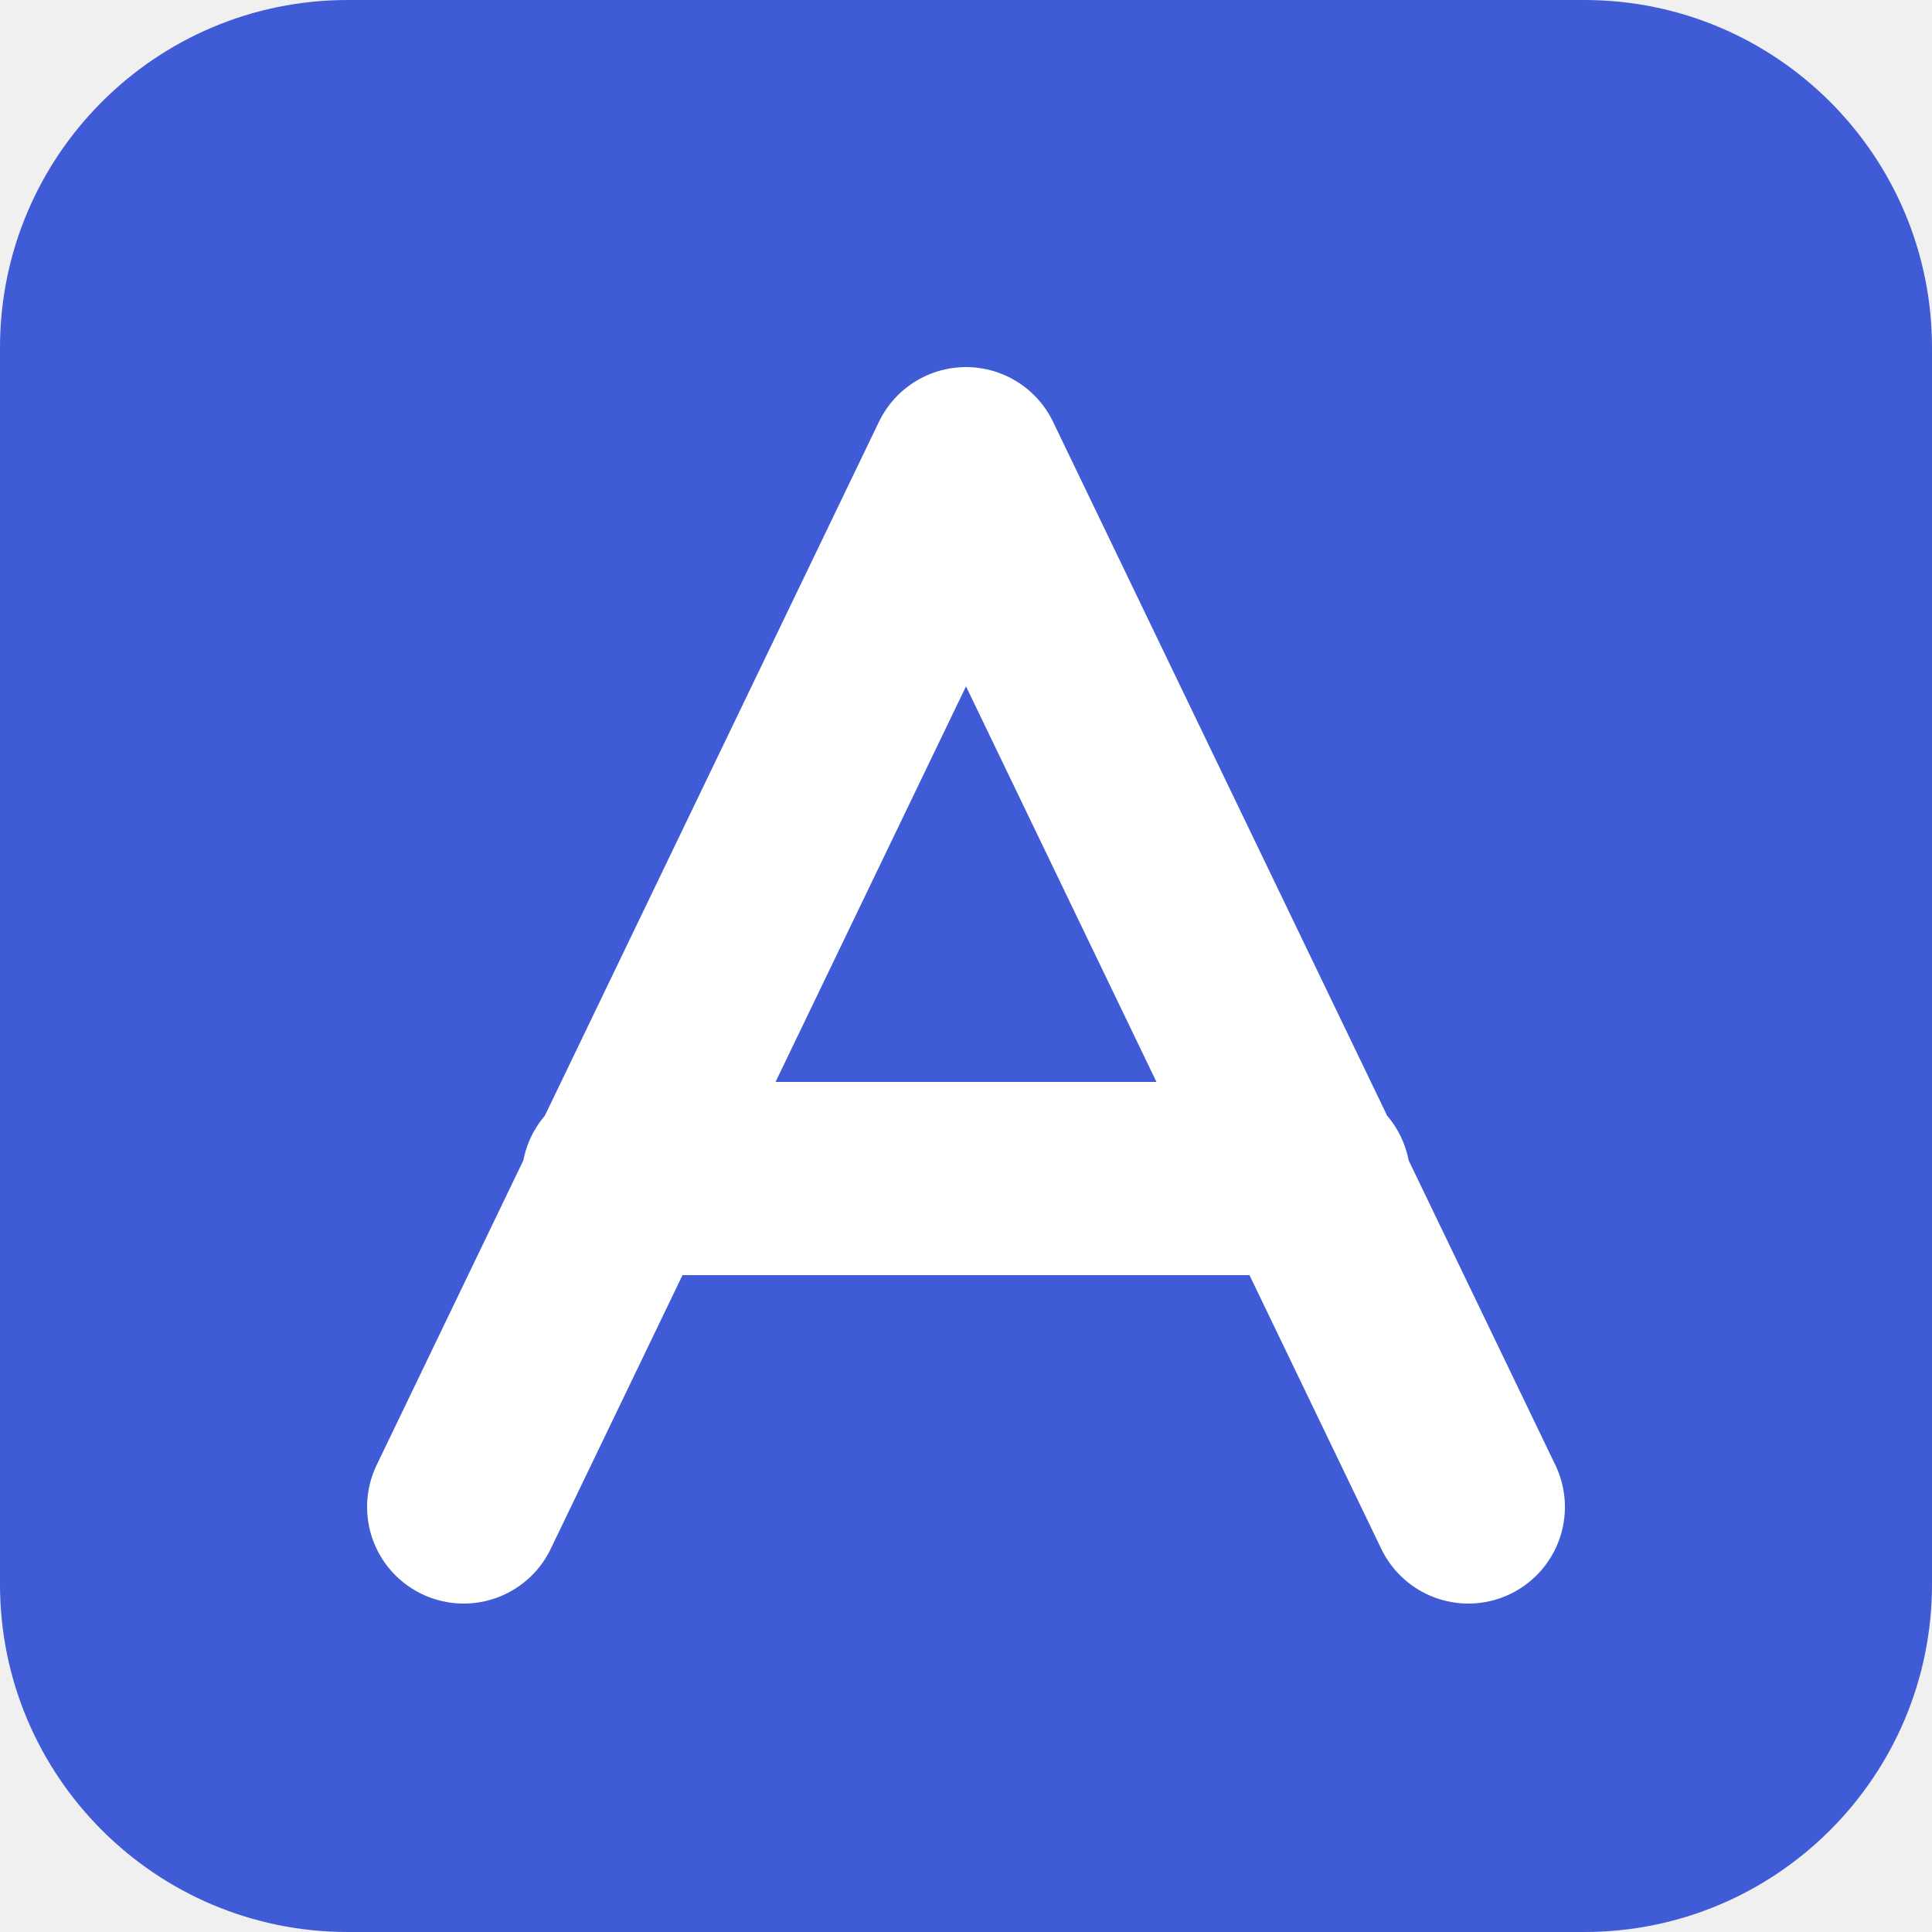
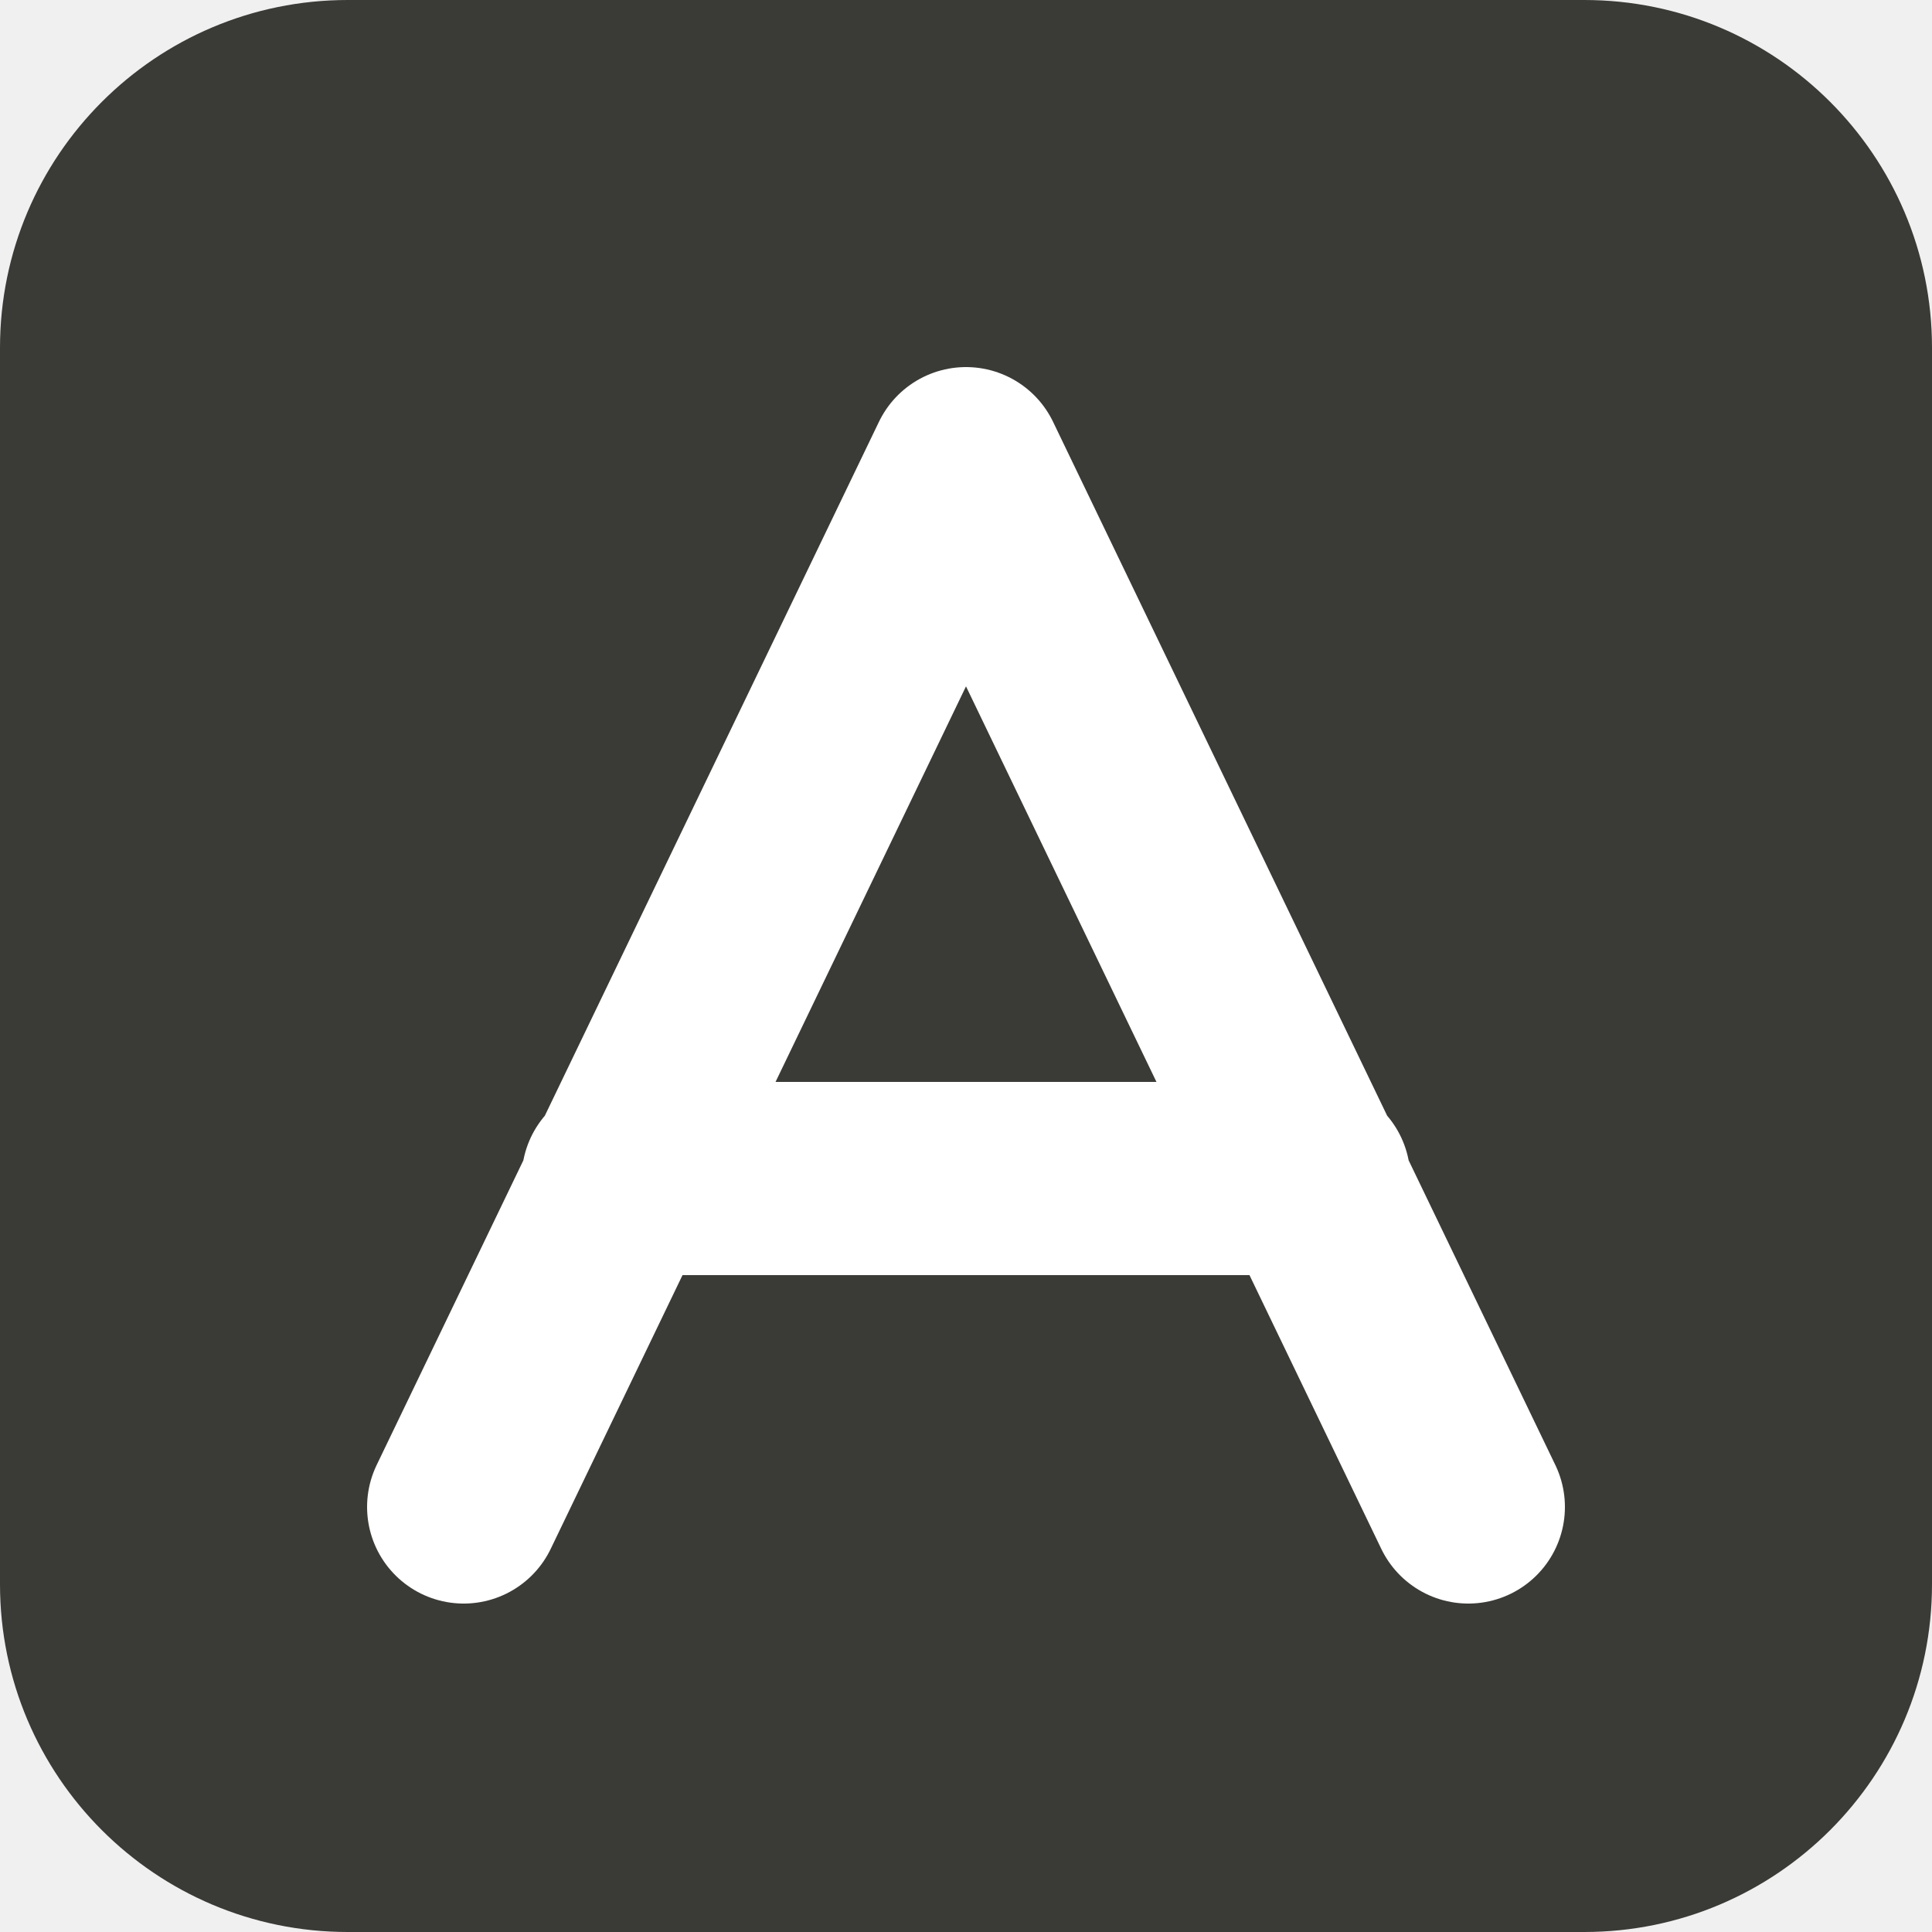
<svg xmlns="http://www.w3.org/2000/svg" viewBox="0 0 100 100">
-   <rect width="100" height="100" rx="18" fill="#3f5bd6" />
+   <rect width="100" height="100" rx="18" fill="#3a3a36" />
  <path d="M24 78 L50 24 L76 78 M32 61 L68 61" fill="none" stroke="#ffffff" stroke-width="10" stroke-linecap="round" stroke-linejoin="round" />
</svg>
